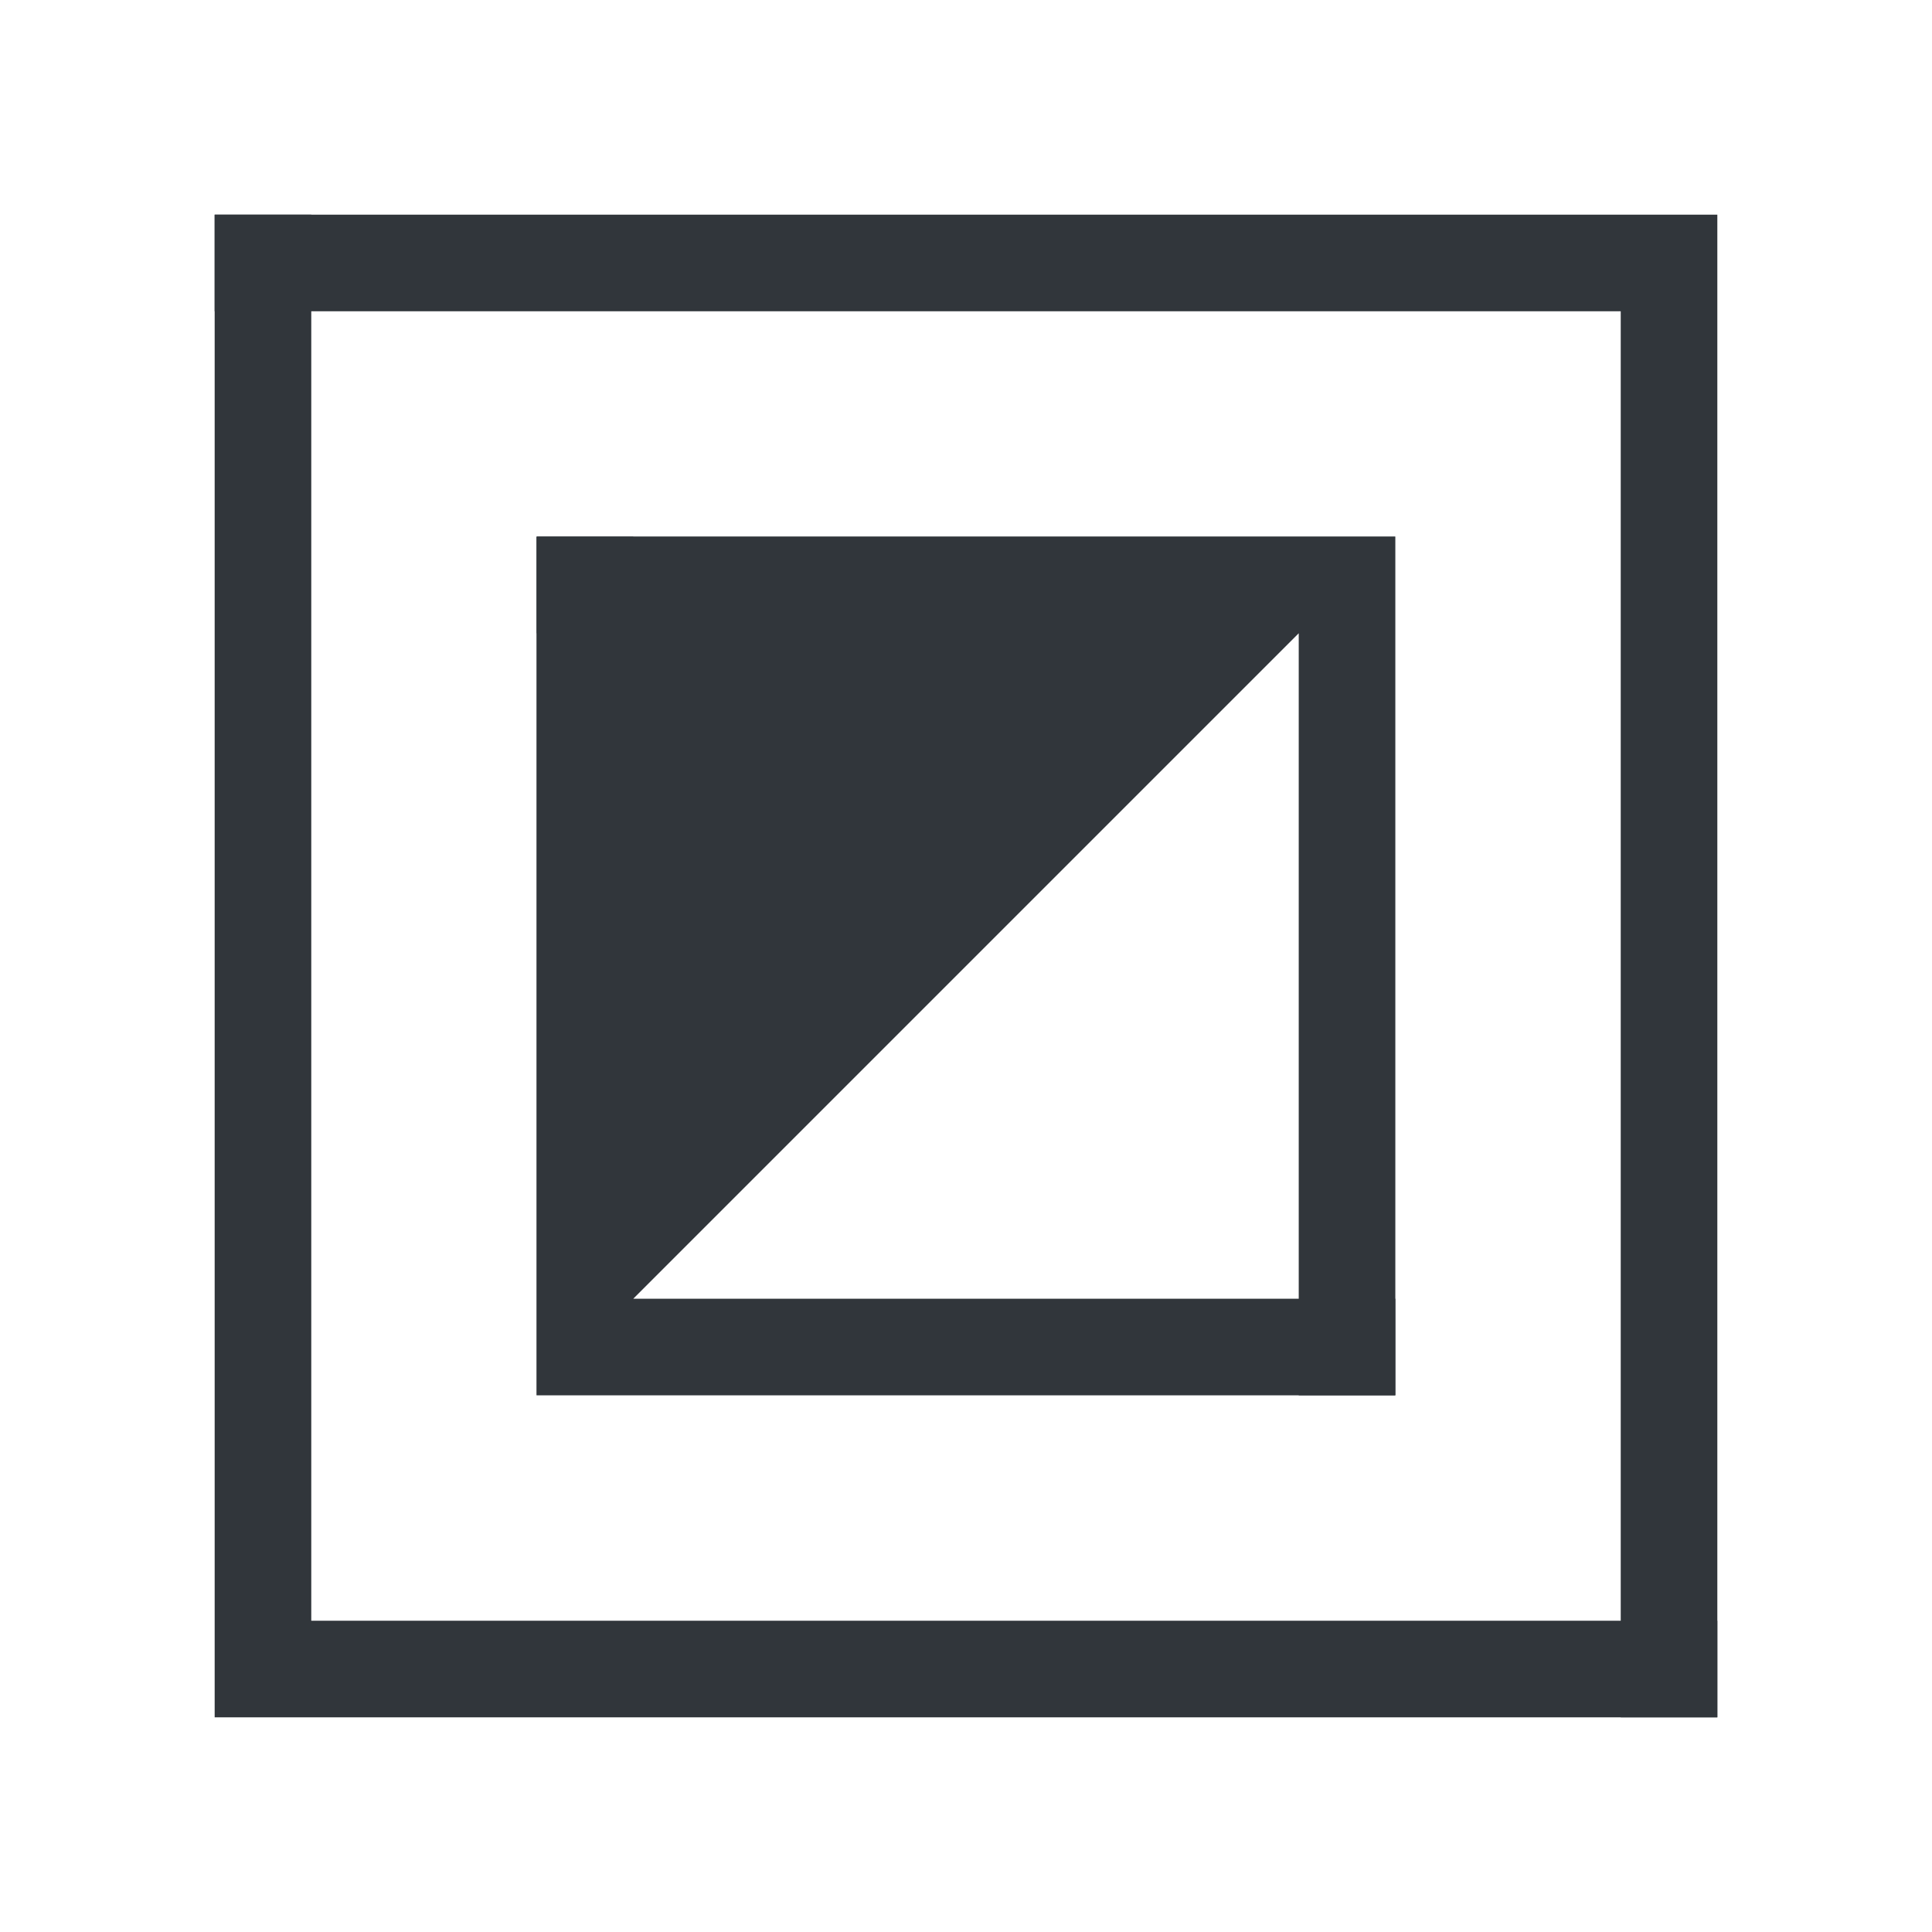
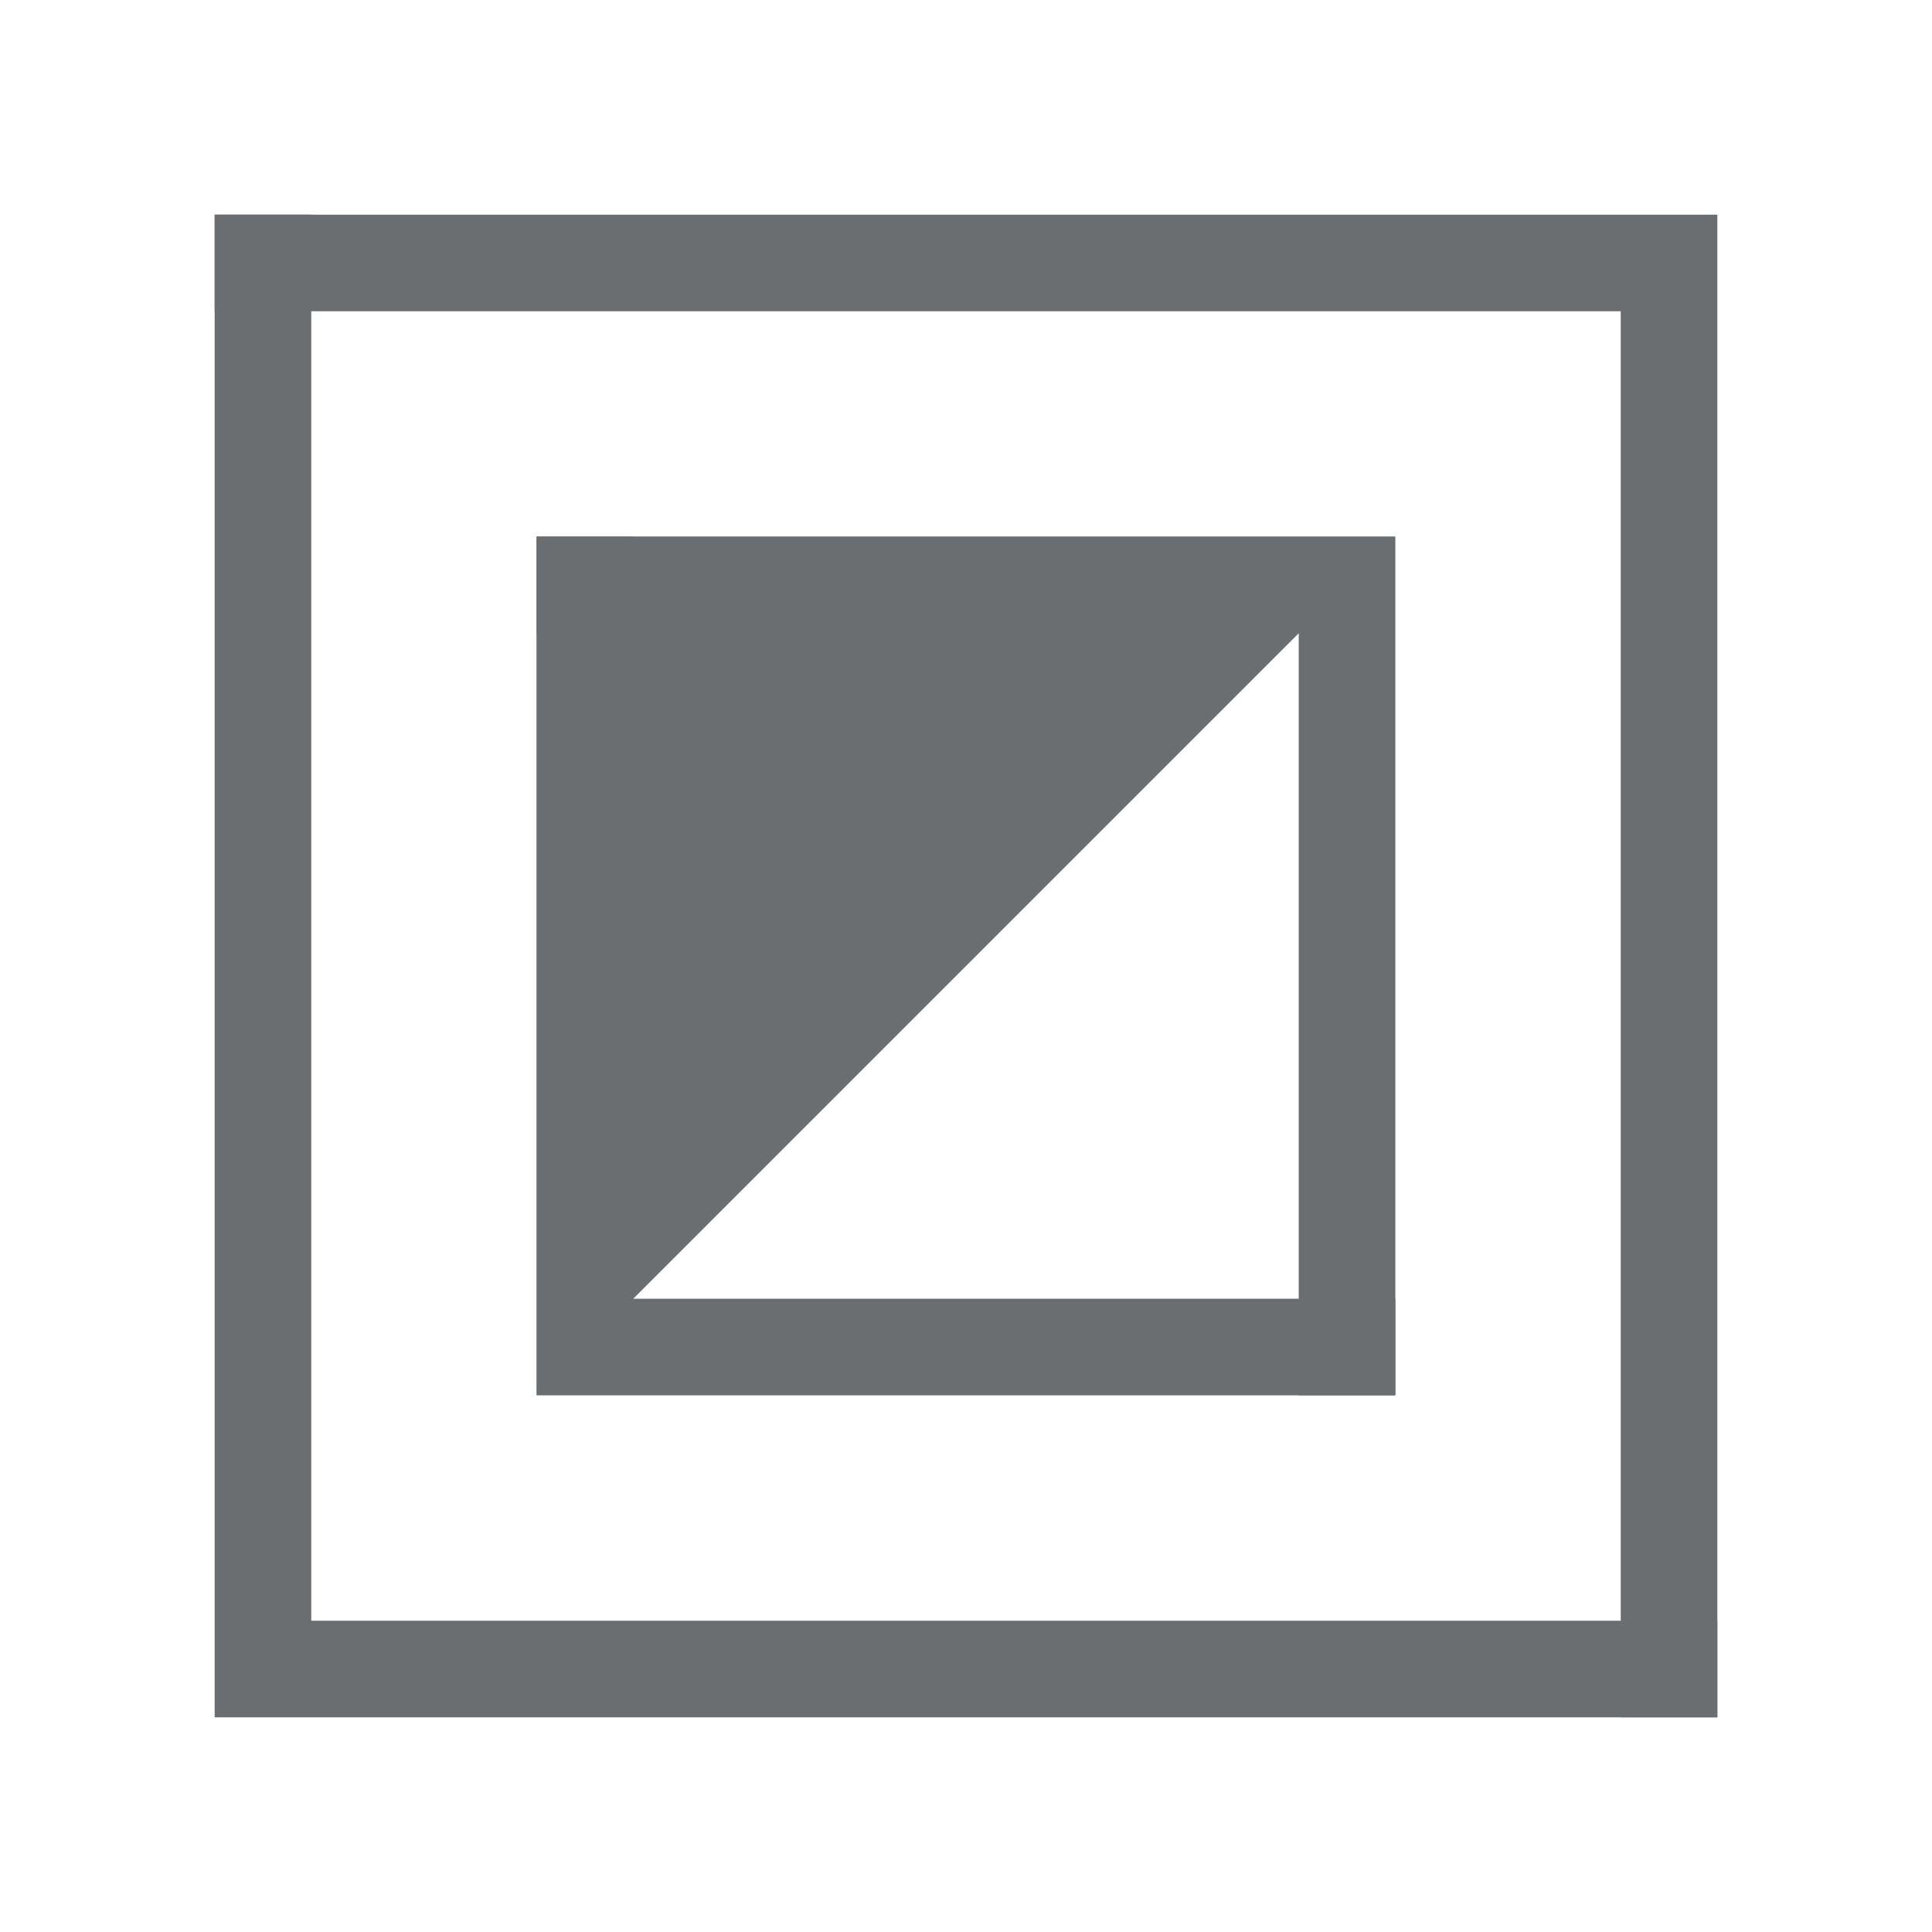
- <svg x="0px" y="0px" width="18px" height="18px" viewBox="0 0 18 18" enable-background="new 0 0 18 18" xml:space="preserve">
-   <path d="M2,2 h14 v14 h-0.9 v-13.1 h-13.1 z" fill="#31363B" />
-   <path d="M16,16 h-14 v-14 h0.9 v13.1 h13.1 z" fill="#31363B" />
-   <path d="M5,5 h8 v8 h-0.9 v-7.1 h-7.1 z" fill="#31363B" fill-rule="evenodd" />
-   <path d="M13,13 h-8 v-8 h0.9 v7.1 h7.1 z" fill="#31363B" fill-rule="evenodd" />
-   <path d="M13,5 L 5,13 v-8 h8 z" fill="#31363B" fill-rule="evenodd" />
+ <svg width="90" height="90">
+   <g transform="scale(5)">
+     <path d="M2,2 h14 v14 h-0.9 v-13.1 h-13.1 z" fill="#6a6e71" />
+     <path d="M16,16 h-14 v-14 h0.9 v13.1 h13.1 z" fill="#6a6e71" />
+     <path d="M5,5 h8 v8 h-0.9 v-7.1 h-7.1 z" fill="#6a6e71" fill-rule="evenodd" />
+     <path d="M13,13 h-8 v-8 h0.9 v7.1 h7.1 z" fill="#6a6e71" fill-rule="evenodd" />
+     <path d="M13,5 L 5,13 v-8 h8 z" fill="#6a6e71" fill-rule="evenodd" />
+   </g>
</svg>
